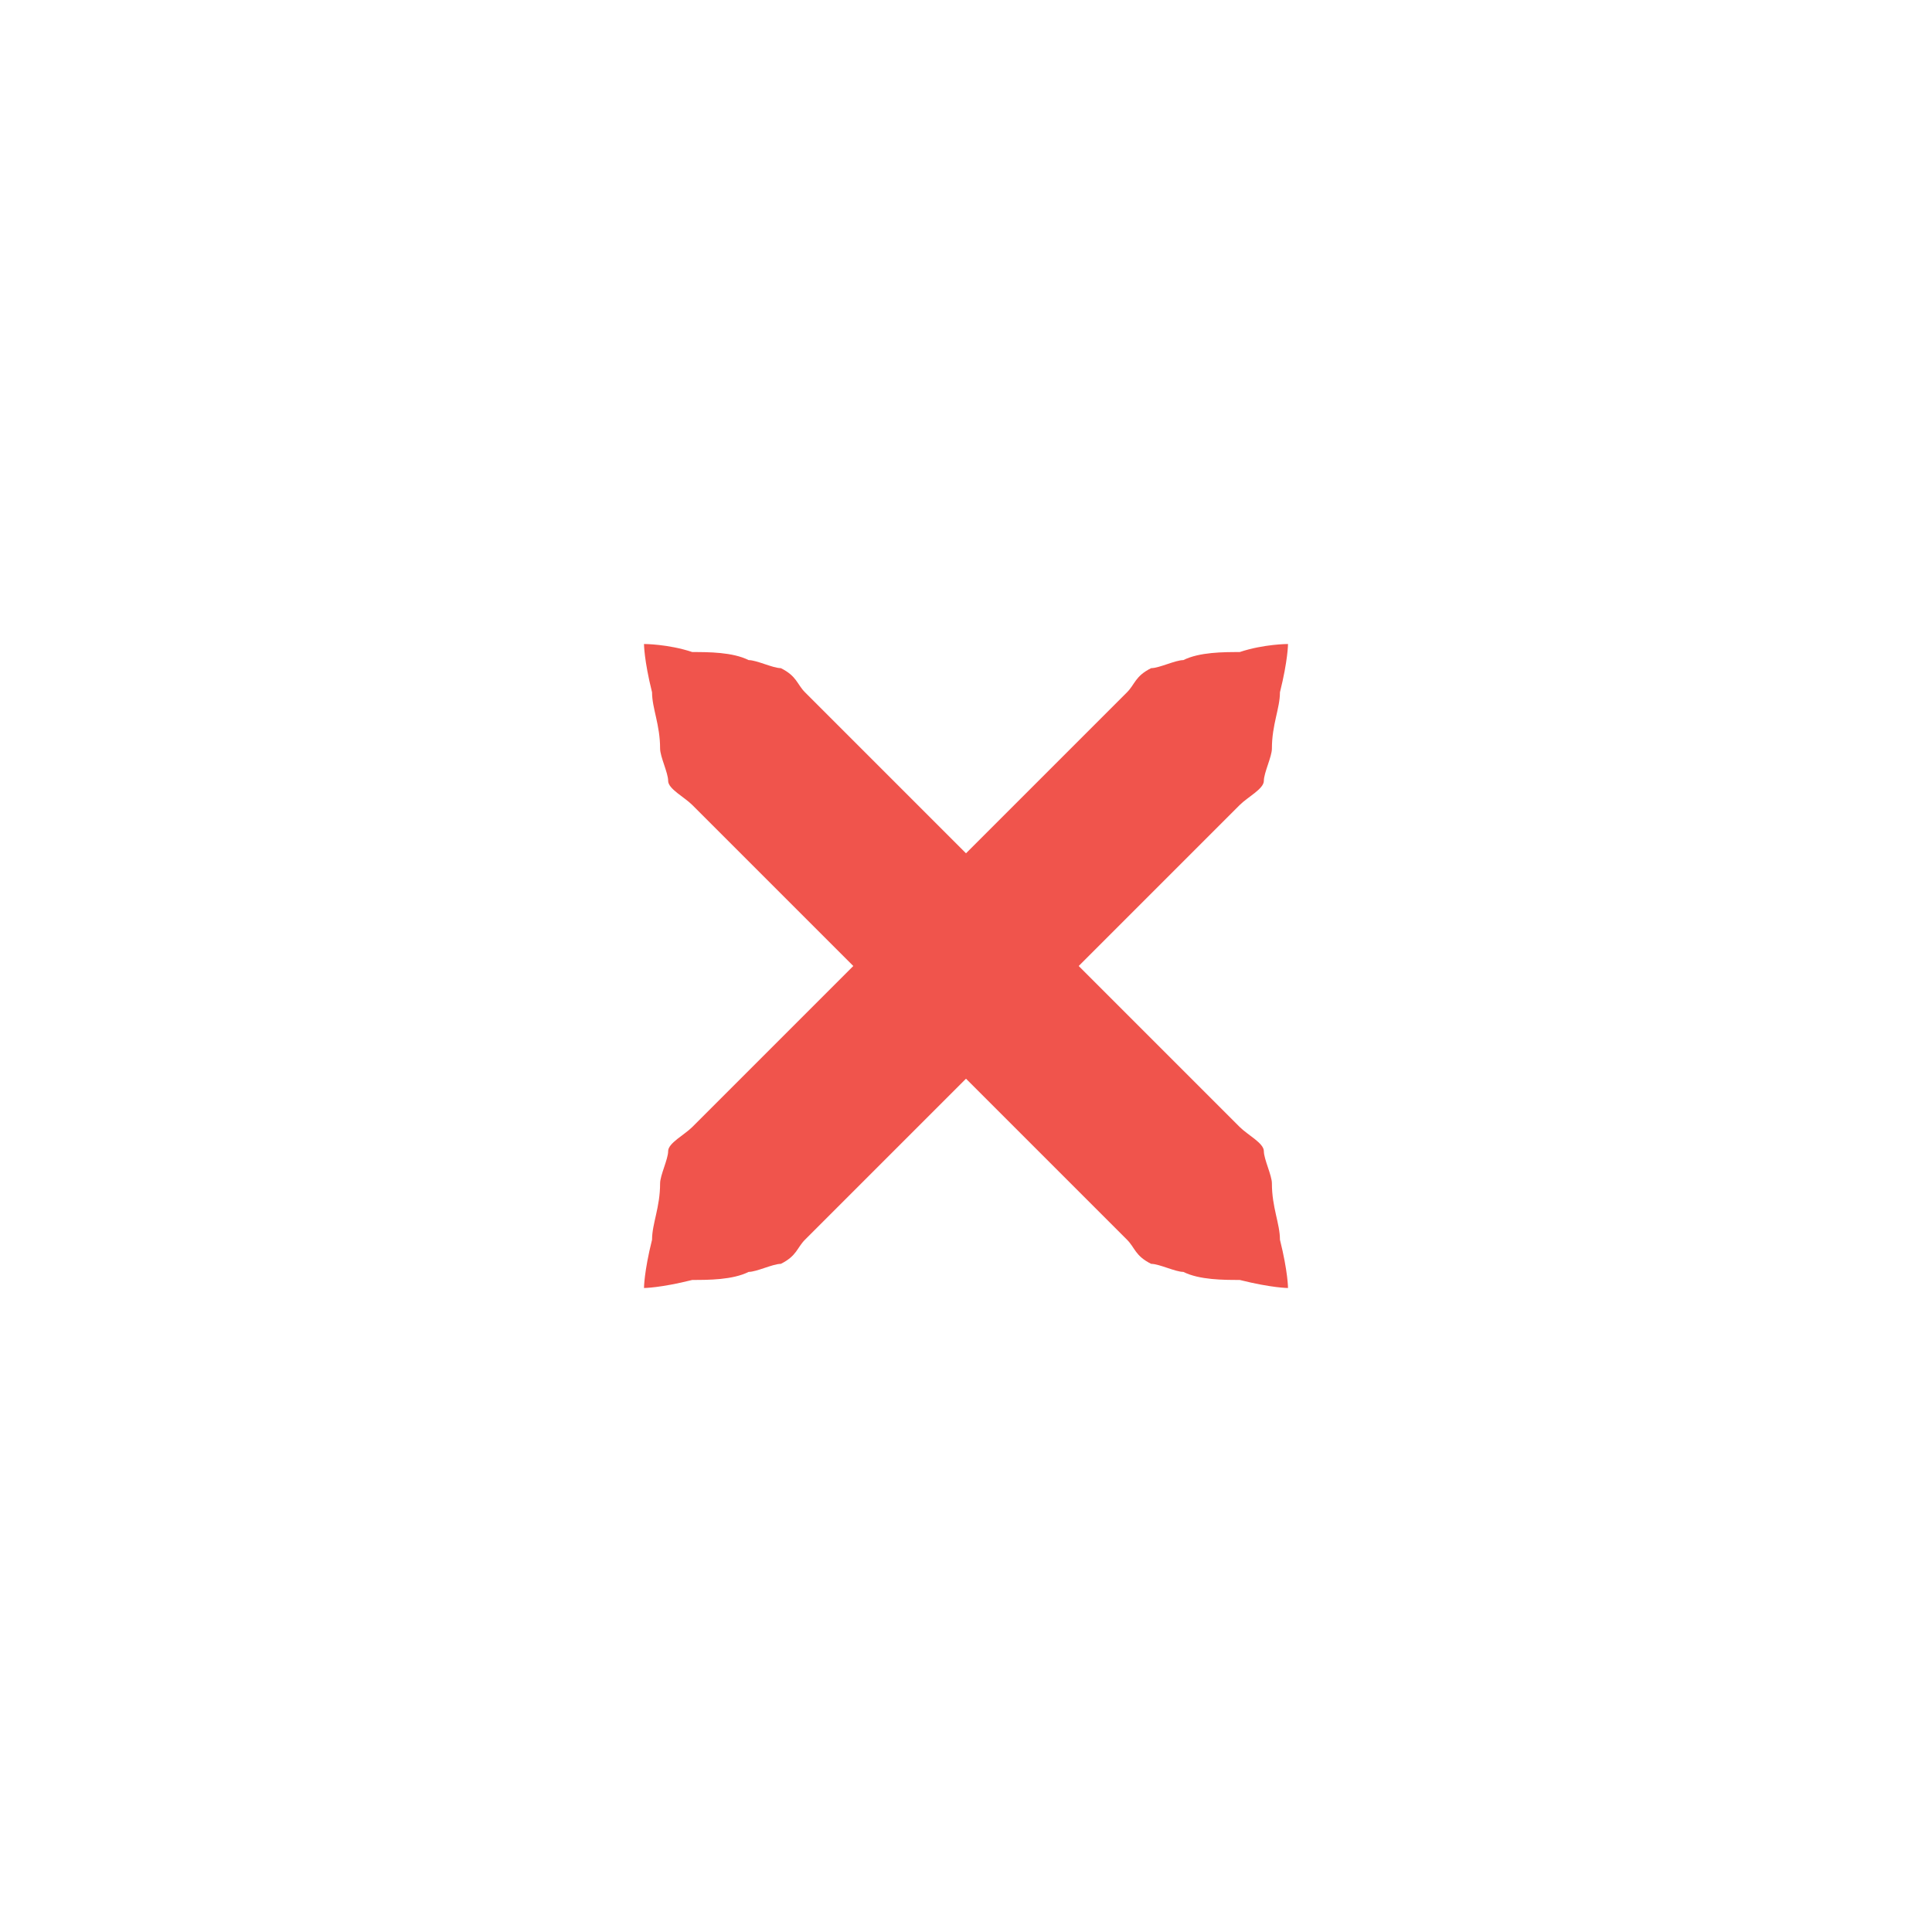
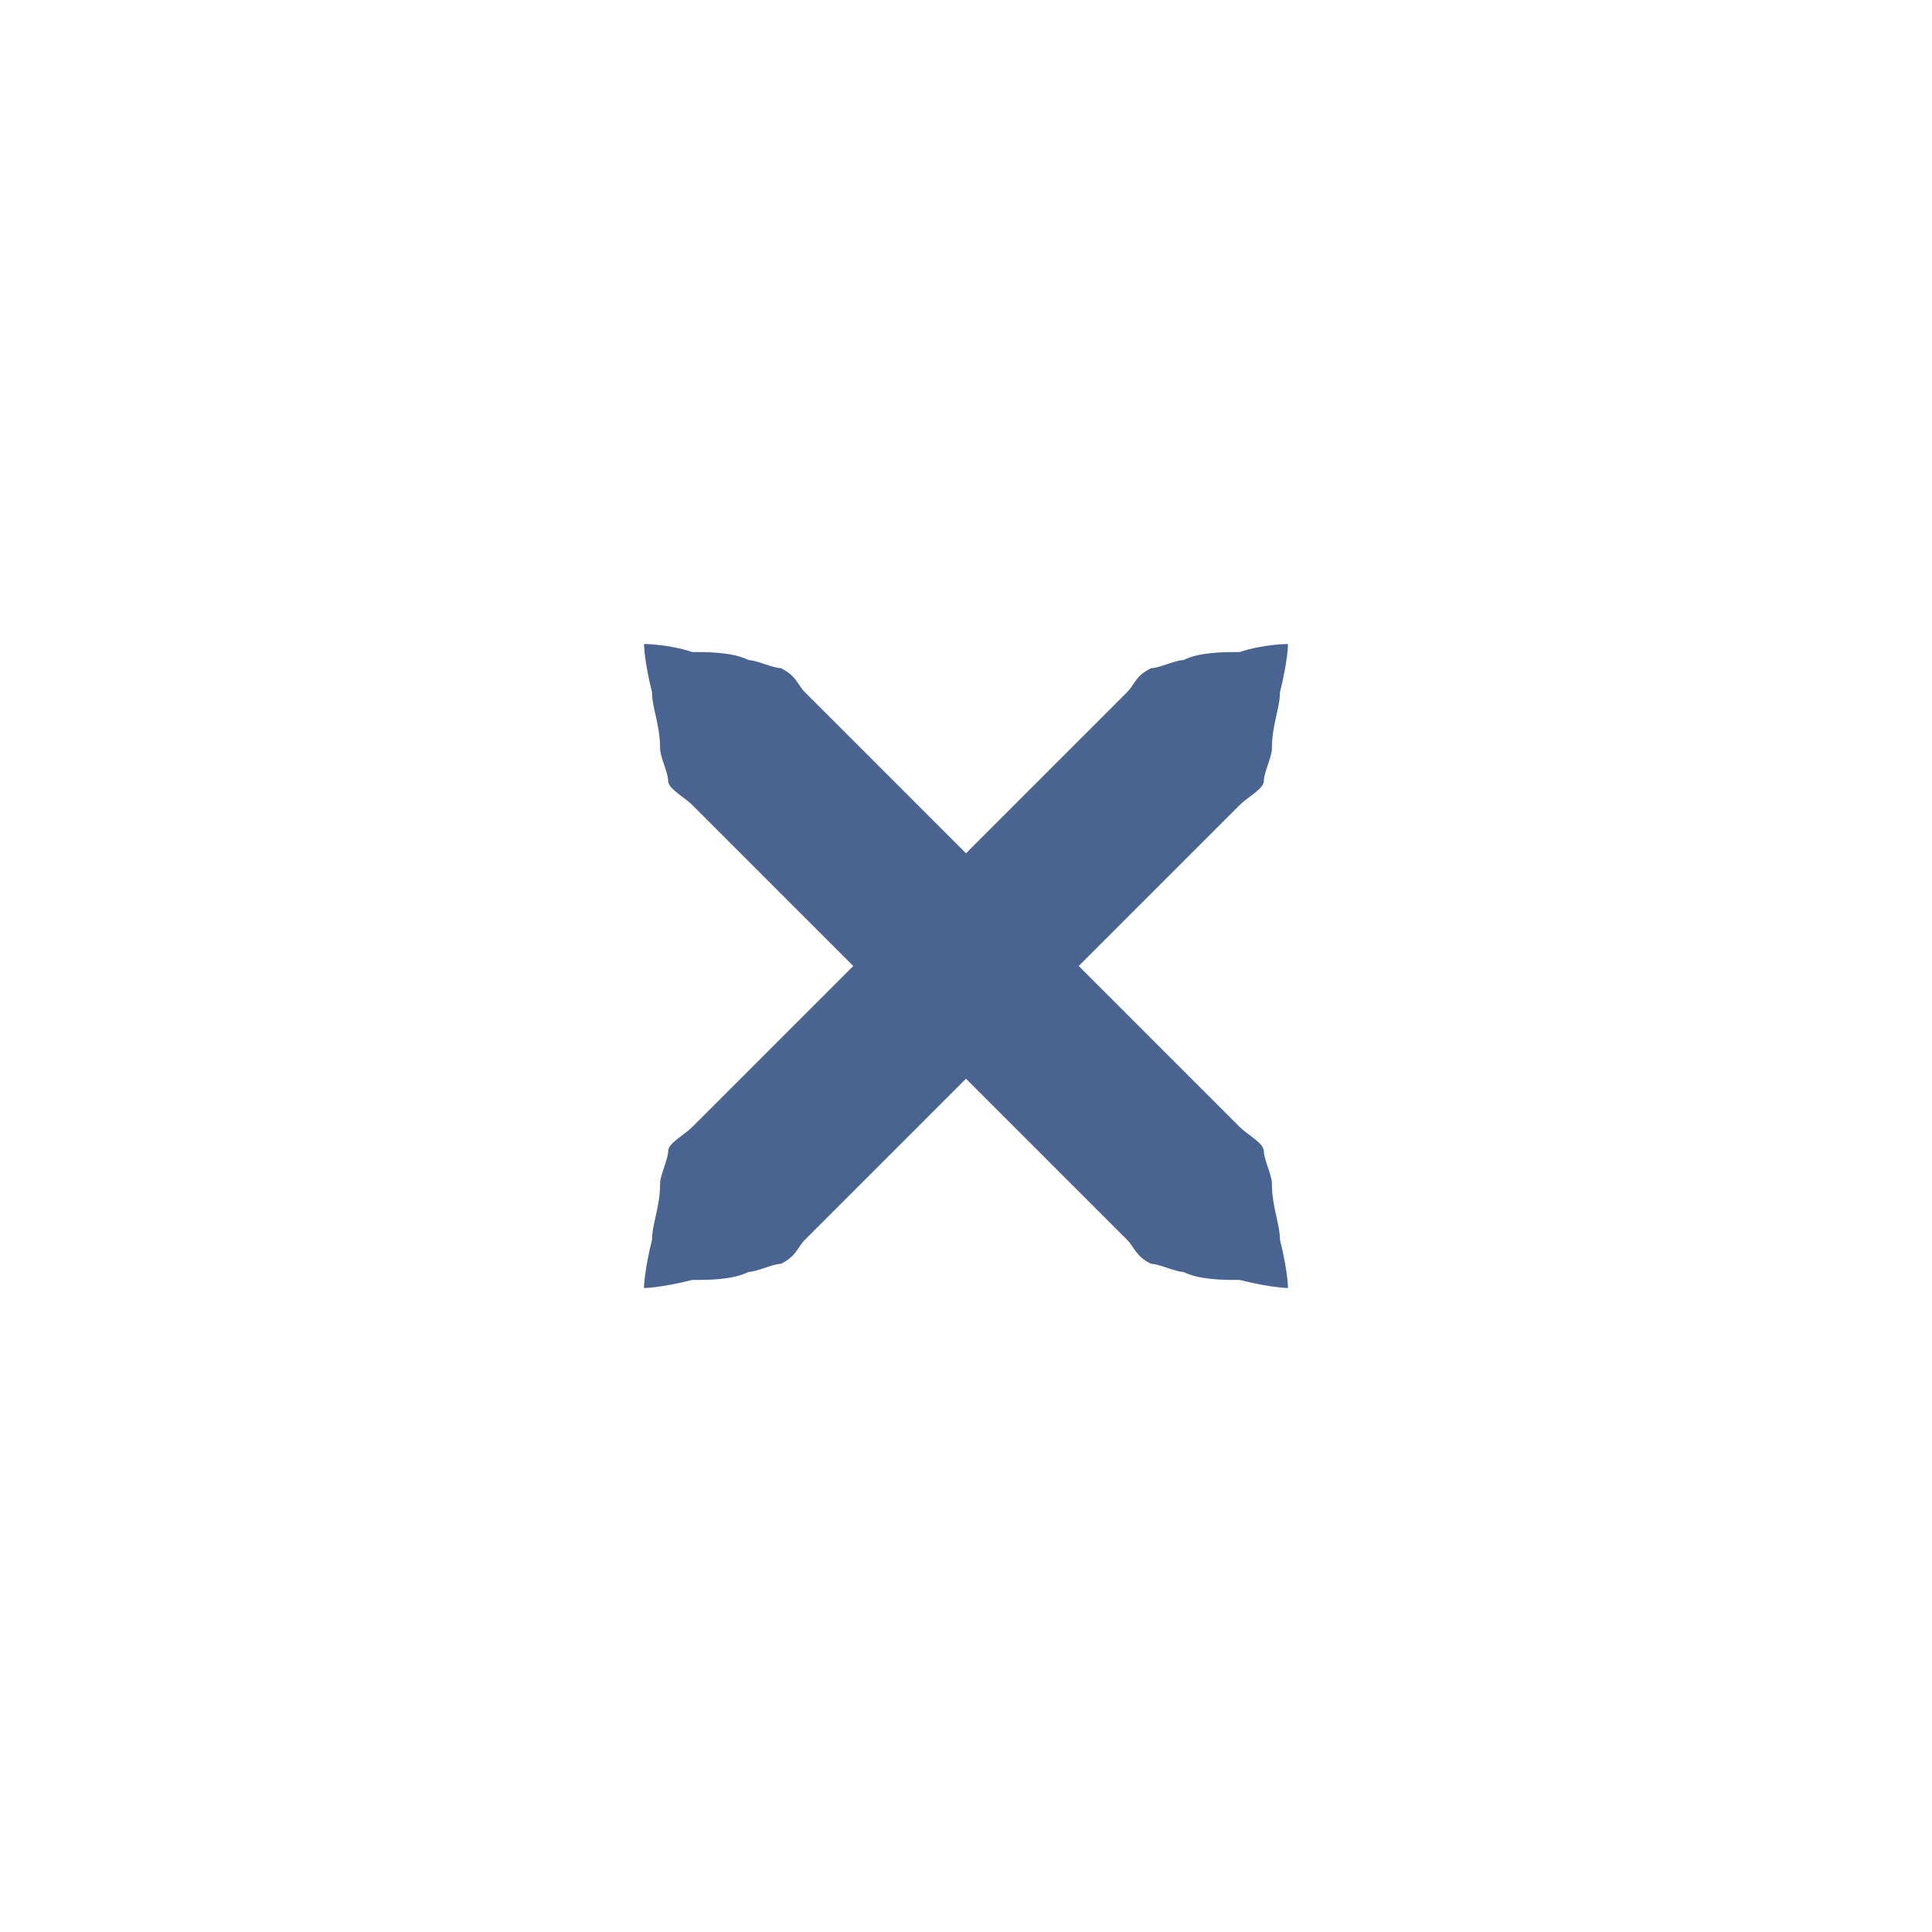
<svg xmlns="http://www.w3.org/2000/svg" xmlns:xlink="http://www.w3.org/1999/xlink" version="1.1" x="0px" y="0px" width="24px" height="24px" viewBox="0 0 24 24">
-   <path id="a" fill="#f0544c" d="M16,8c0,0,0,0.2-0.1,0.6c0,0.2-0.1,0.4-0.1,0.7c0,0.1-0.1,0.3-0.1,0.4c0,0.1-0.2,0.2-0.3,0.3c-0.7,0.7-1.7,1.7-2.7,2.7c-1,1-2,2-2.7,2.7c-0.1,0.1-0.1,0.2-0.3,0.3c-0.1,0-0.3,0.1-0.4,0.1c-0.2,0.1-0.5,0.1-0.7,0.1C8.2,16,8,16,8,16s0-0.2,0.1-0.6c0-0.2,0.1-0.4,0.1-0.7c0-0.1,0.1-0.3,0.1-0.4c0-0.1,0.2-0.2,0.3-0.3c0.7-0.7,1.7-1.7,2.7-2.7c1-1,2-2,2.7-2.7c0.1-0.1,0.1-0.2,0.3-0.3c0.1,0,0.3-0.1,0.4-0.1c0.2-0.1,0.5-0.1,0.7-0.1C15.7,8,16,8,16,8z" />
+   <path id="a" fill="#496491" d="M16,8c0,0,0,0.2-0.1,0.6c0,0.2-0.1,0.4-0.1,0.7c0,0.1-0.1,0.3-0.1,0.4c0,0.1-0.2,0.2-0.3,0.3c-0.7,0.7-1.7,1.7-2.7,2.7c-1,1-2,2-2.7,2.7c-0.1,0.1-0.1,0.2-0.3,0.3c-0.1,0-0.3,0.1-0.4,0.1c-0.2,0.1-0.5,0.1-0.7,0.1C8.2,16,8,16,8,16s0-0.2,0.1-0.6c0-0.2,0.1-0.4,0.1-0.7c0-0.1,0.1-0.3,0.1-0.4c0-0.1,0.2-0.2,0.3-0.3c0.7-0.7,1.7-1.7,2.7-2.7c1-1,2-2,2.7-2.7c0.1-0.1,0.1-0.2,0.3-0.3c0.1,0,0.3-0.1,0.4-0.1c0.2-0.1,0.5-0.1,0.7-0.1C15.7,8,16,8,16,8z" />
  <use xlink:href="#a" transform="matrix(-1,0,0,1,24,0)" />
</svg>
